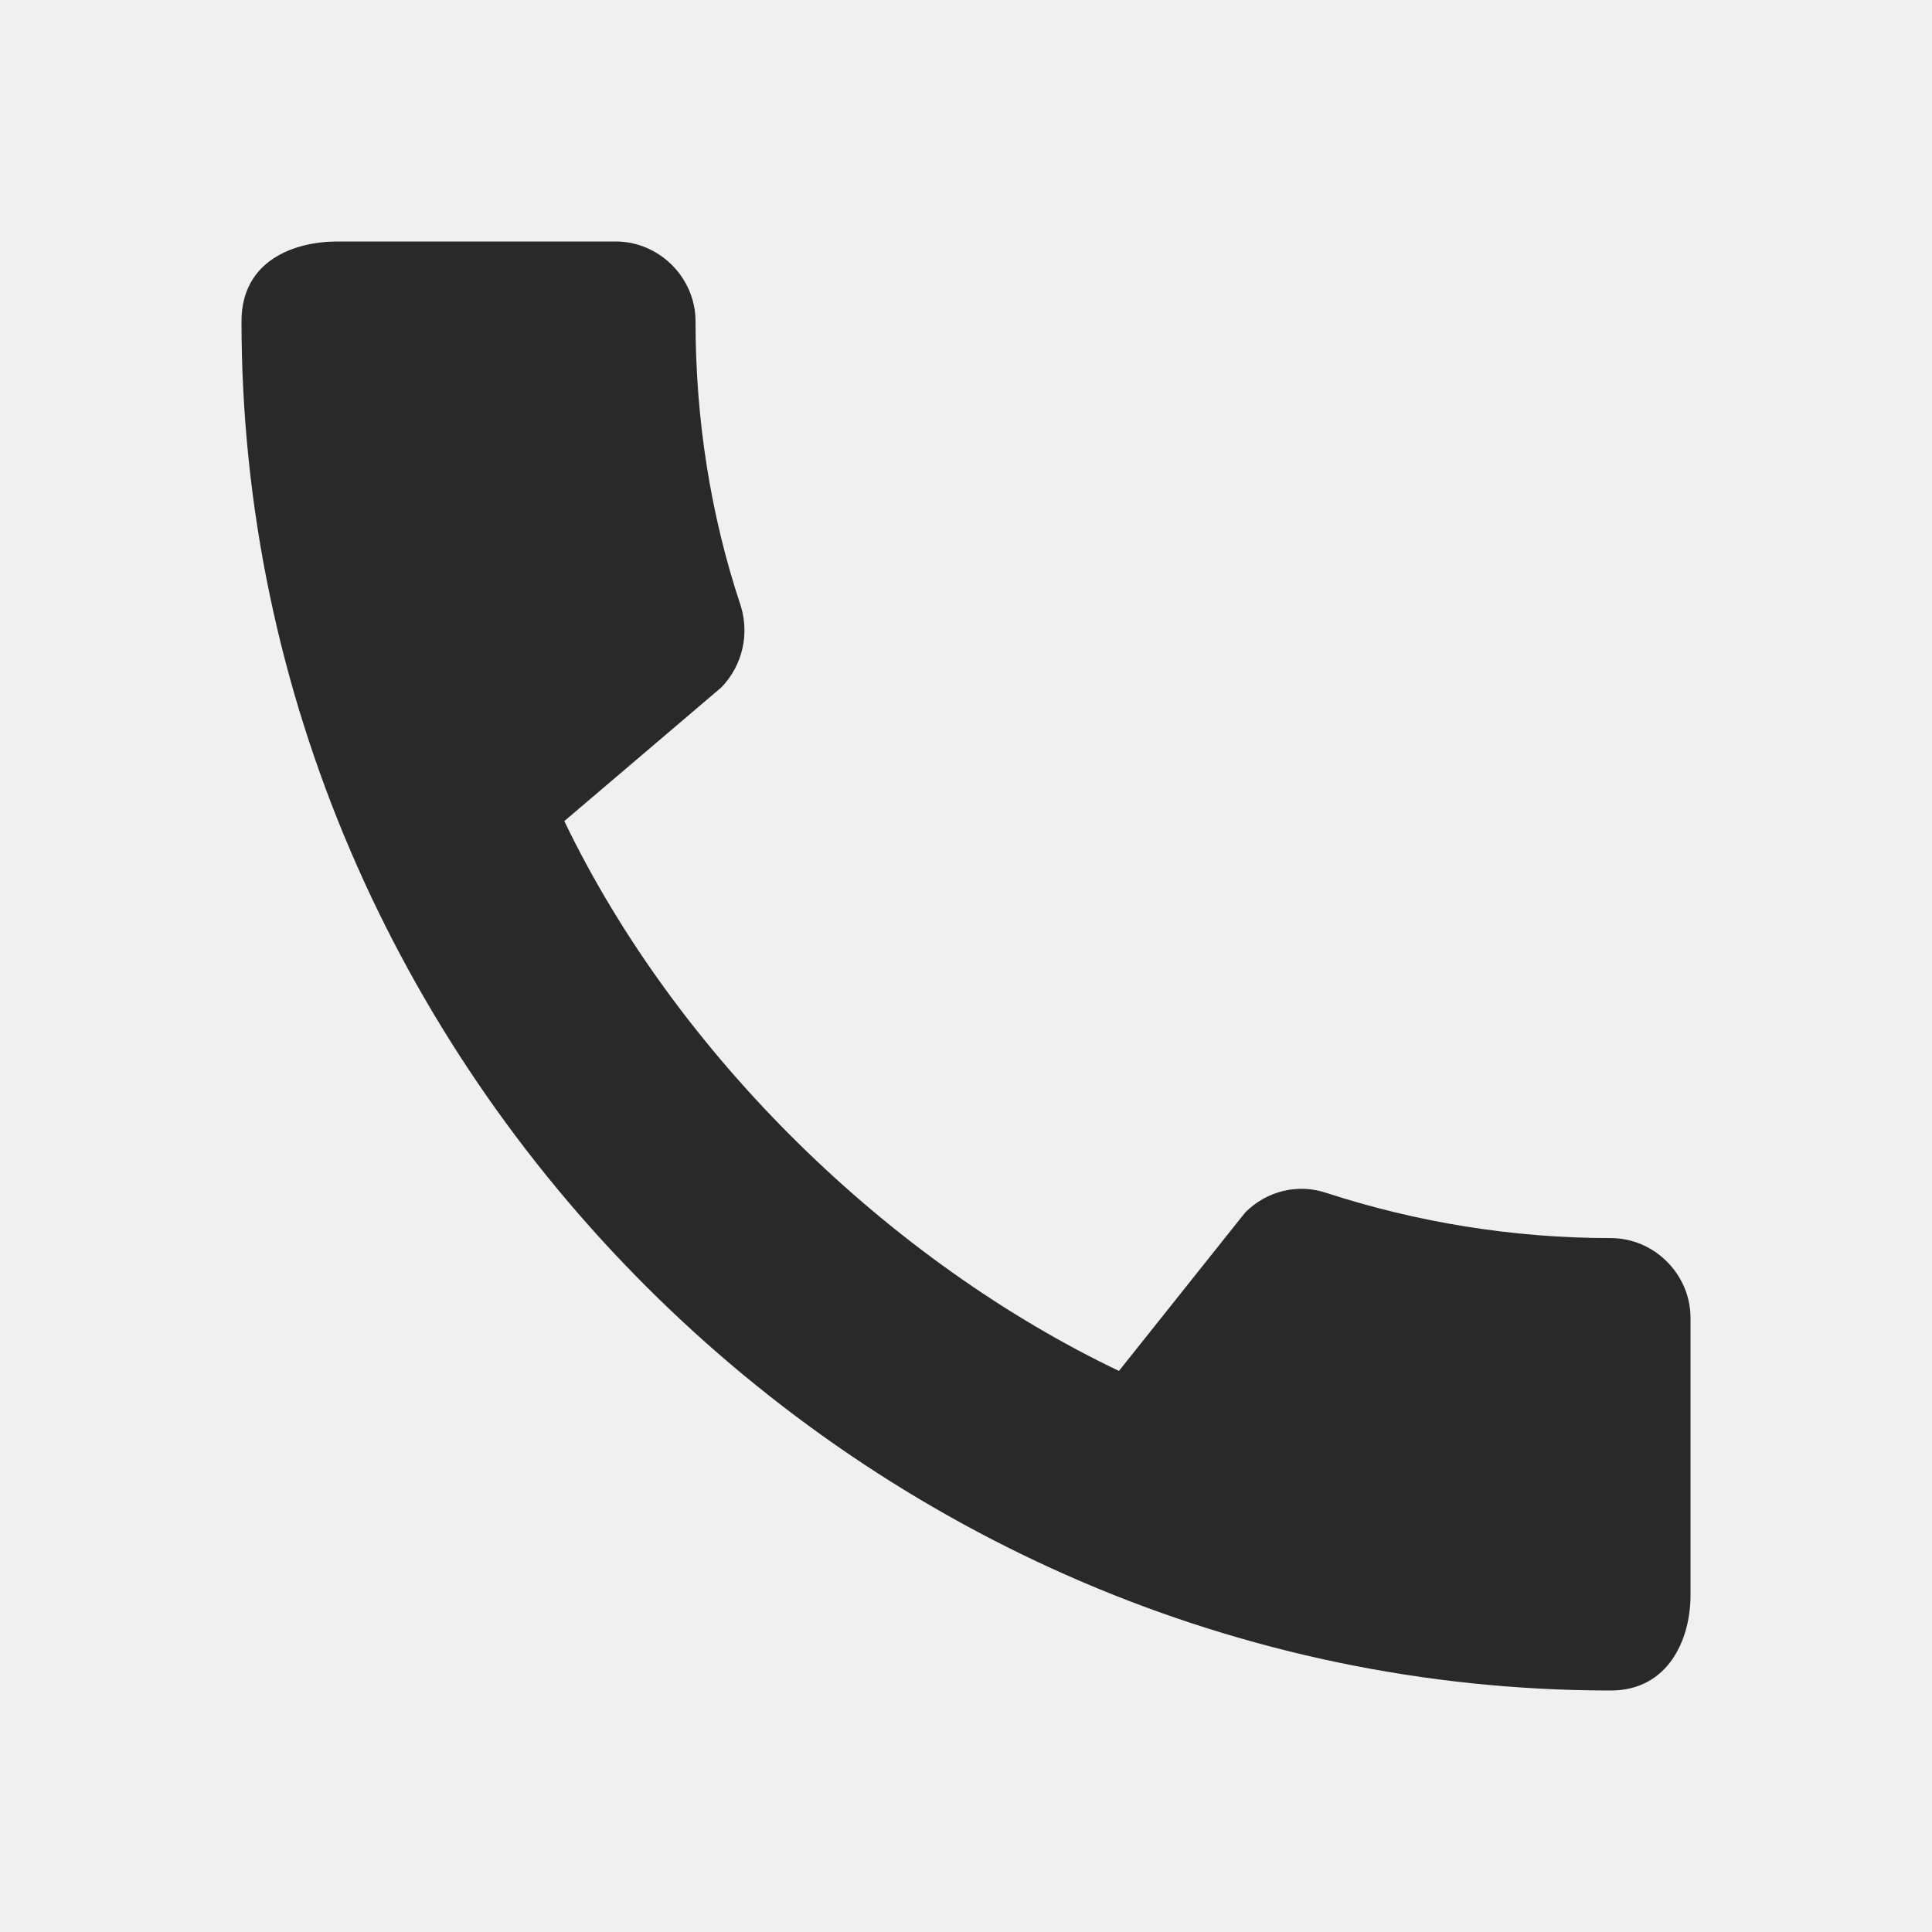
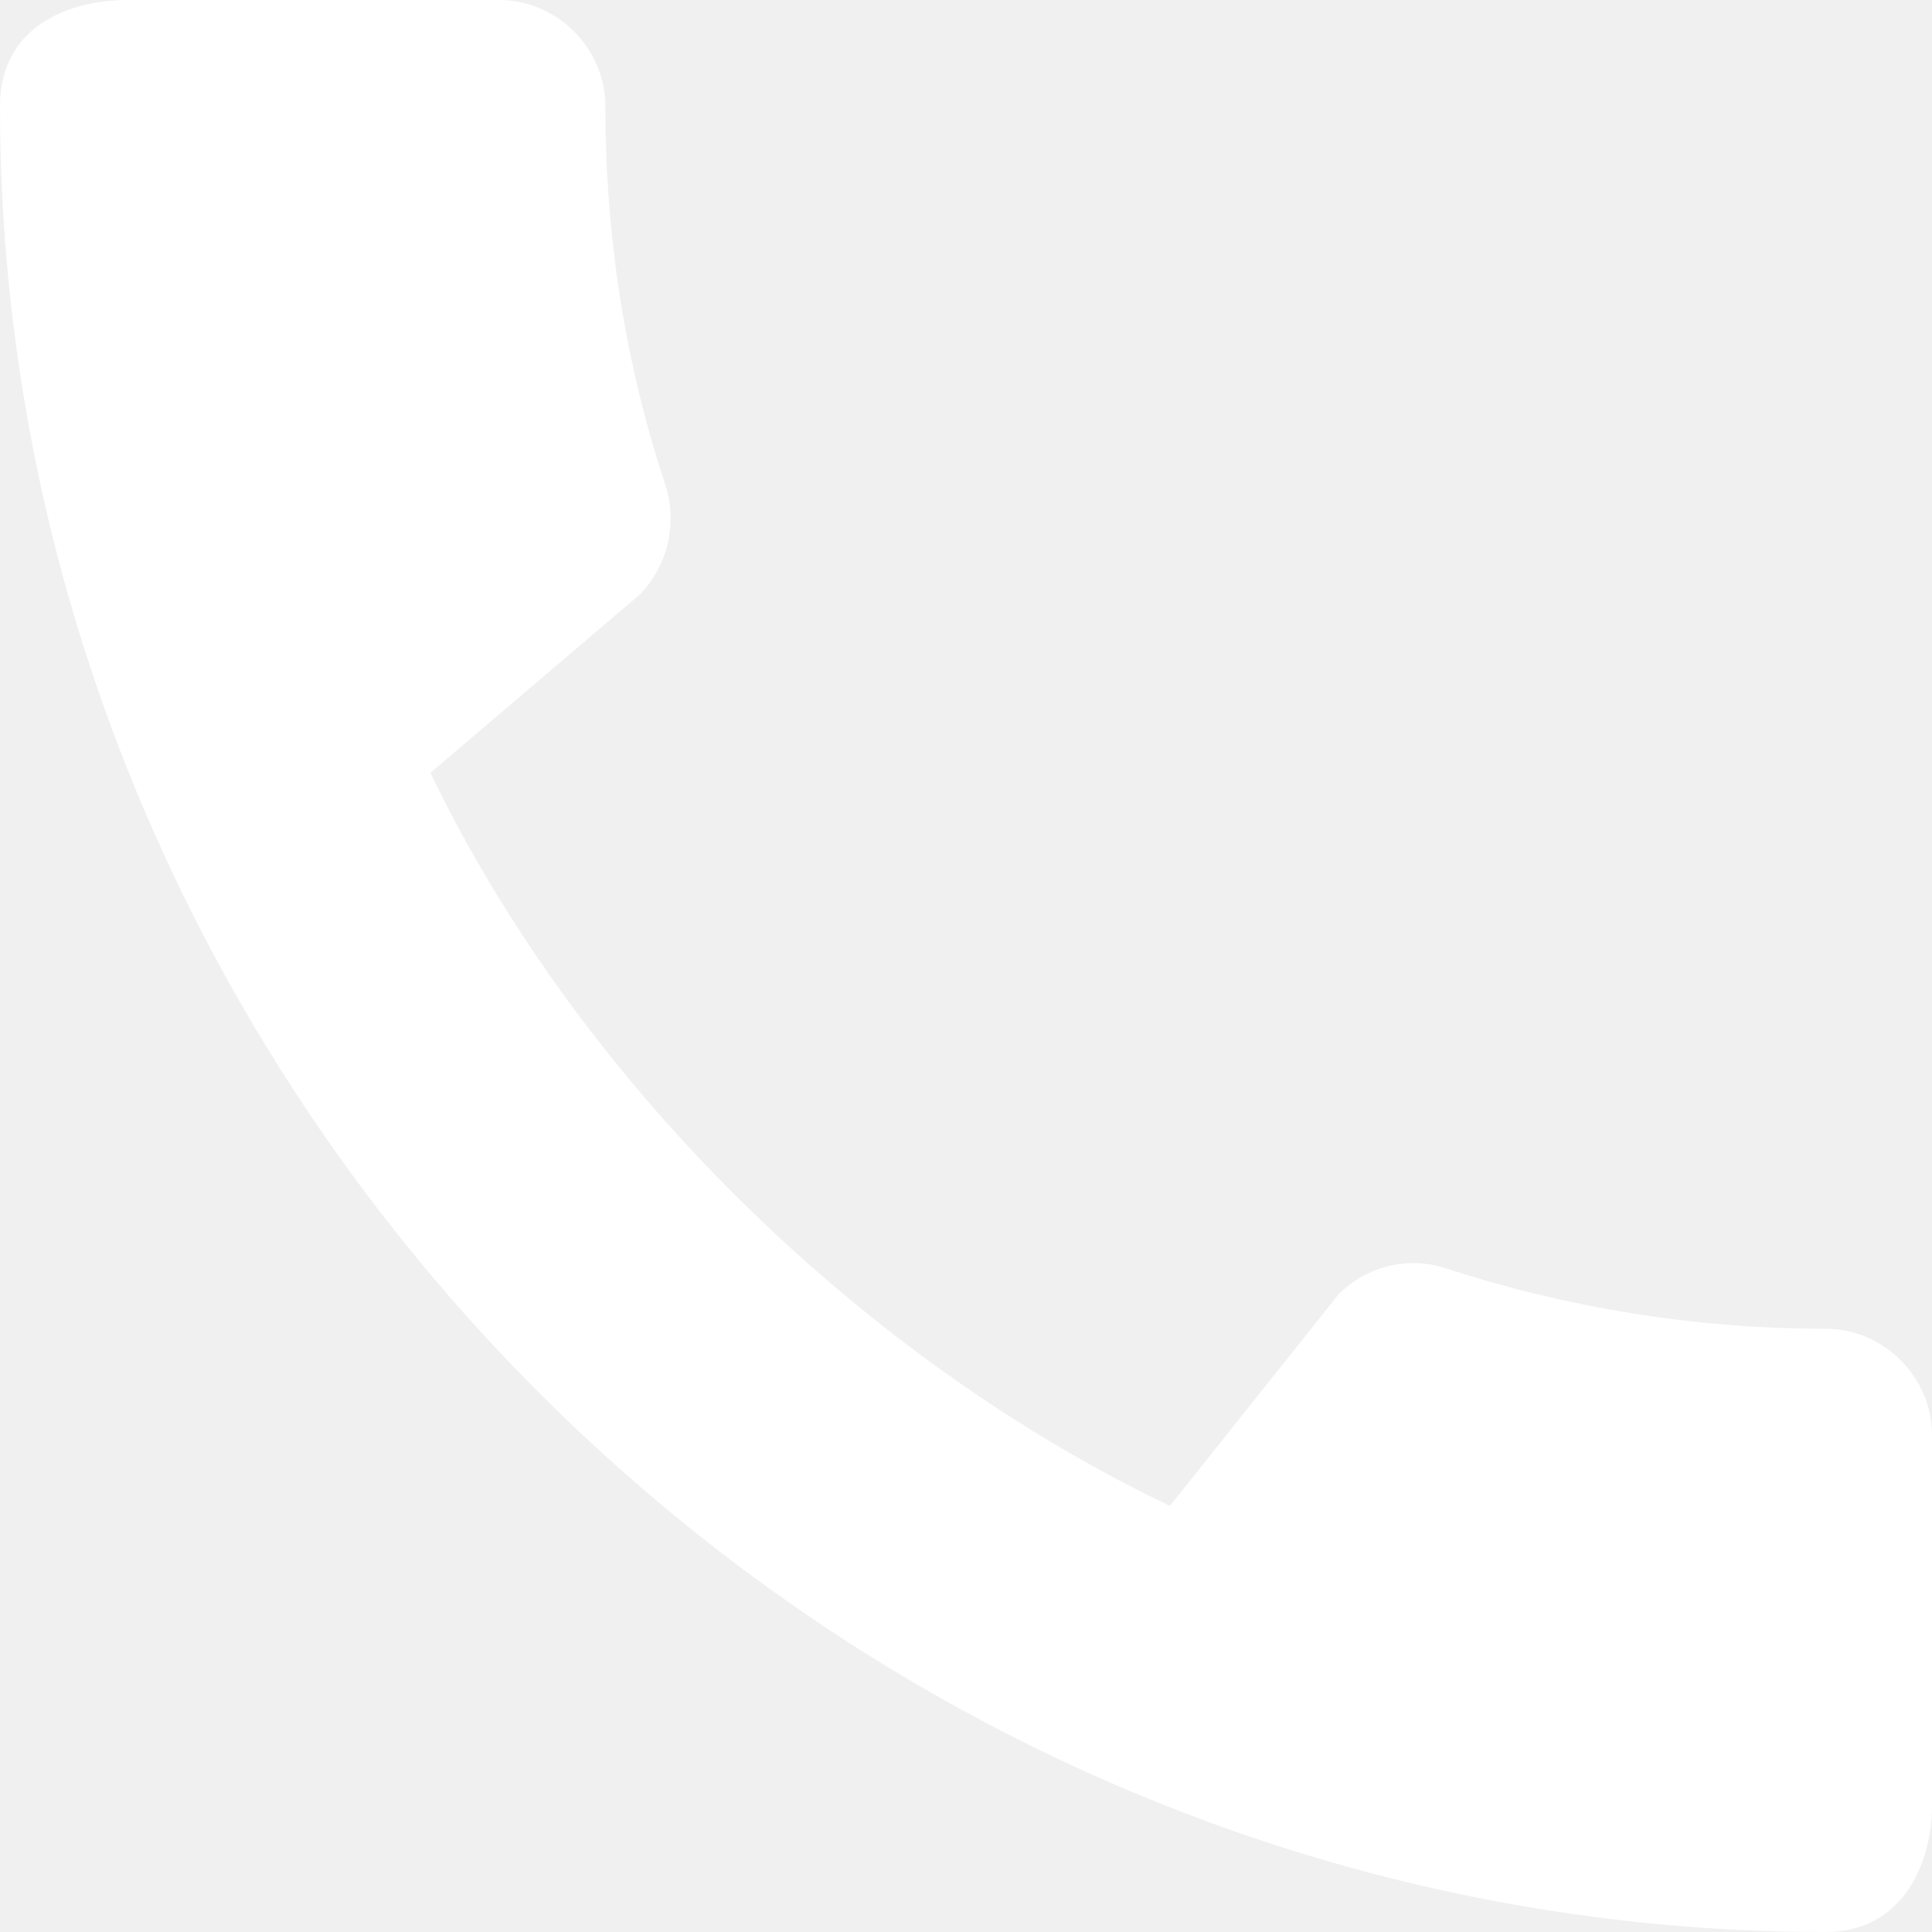
- <svg xmlns="http://www.w3.org/2000/svg" width="24" height="24" viewBox="0 0 24 24" fill="none">
-   <g clip-path="url(#clip0_0_200)">
-     <path d="M20.01 15.38C18.78 15.38 17.59 15.18 16.48 14.82C16.13 14.7 15.74 14.79 15.47 15.06L13.9 17.03C11.07 15.68 8.42 13.13 7.01 10.2L8.96 8.54C9.23 8.26 9.31 7.87 9.2 7.52C8.83 6.41 8.64 5.22 8.64 3.99C8.64 3.45 8.19 3 7.65 3H4.19C3.65 3 3 3.24 3 3.99C3 13.28 10.73 21 20.01 21C20.72 21 21 20.37 21 19.82V16.37C21 15.83 20.55 15.38 20.01 15.38Z" fill="#292929" />
-   </g>
-   <defs>
-     <clipPath id="clip0_0_200">
-       <rect width="24" height="24" fill="white" />
-     </clipPath>
-   </defs>
+ <svg xmlns="http://www.w3.org/2000/svg" width="18" height="18" viewBox="0 0 18 18" fill="none">
+   <path d="M17.01 12.38C15.78 12.38 14.59 12.18 13.48 11.82C13.13 11.7 12.74 11.79 12.47 12.06L10.9 14.03C8.07 12.68 5.42 10.13 4.01 7.2L5.96 5.54C6.23 5.26 6.31 4.87 6.2 4.52C5.83 3.41 5.64 2.22 5.64 0.99C5.64 0.45 5.19 0 4.65 0H1.19C0.65 0 0 0.24 0 0.99C0 10.28 7.73 18 17.01 18C17.72 18 18 17.37 18 16.82V13.37C18 12.83 17.55 12.38 17.01 12.38Z" fill="white" />
</svg>
